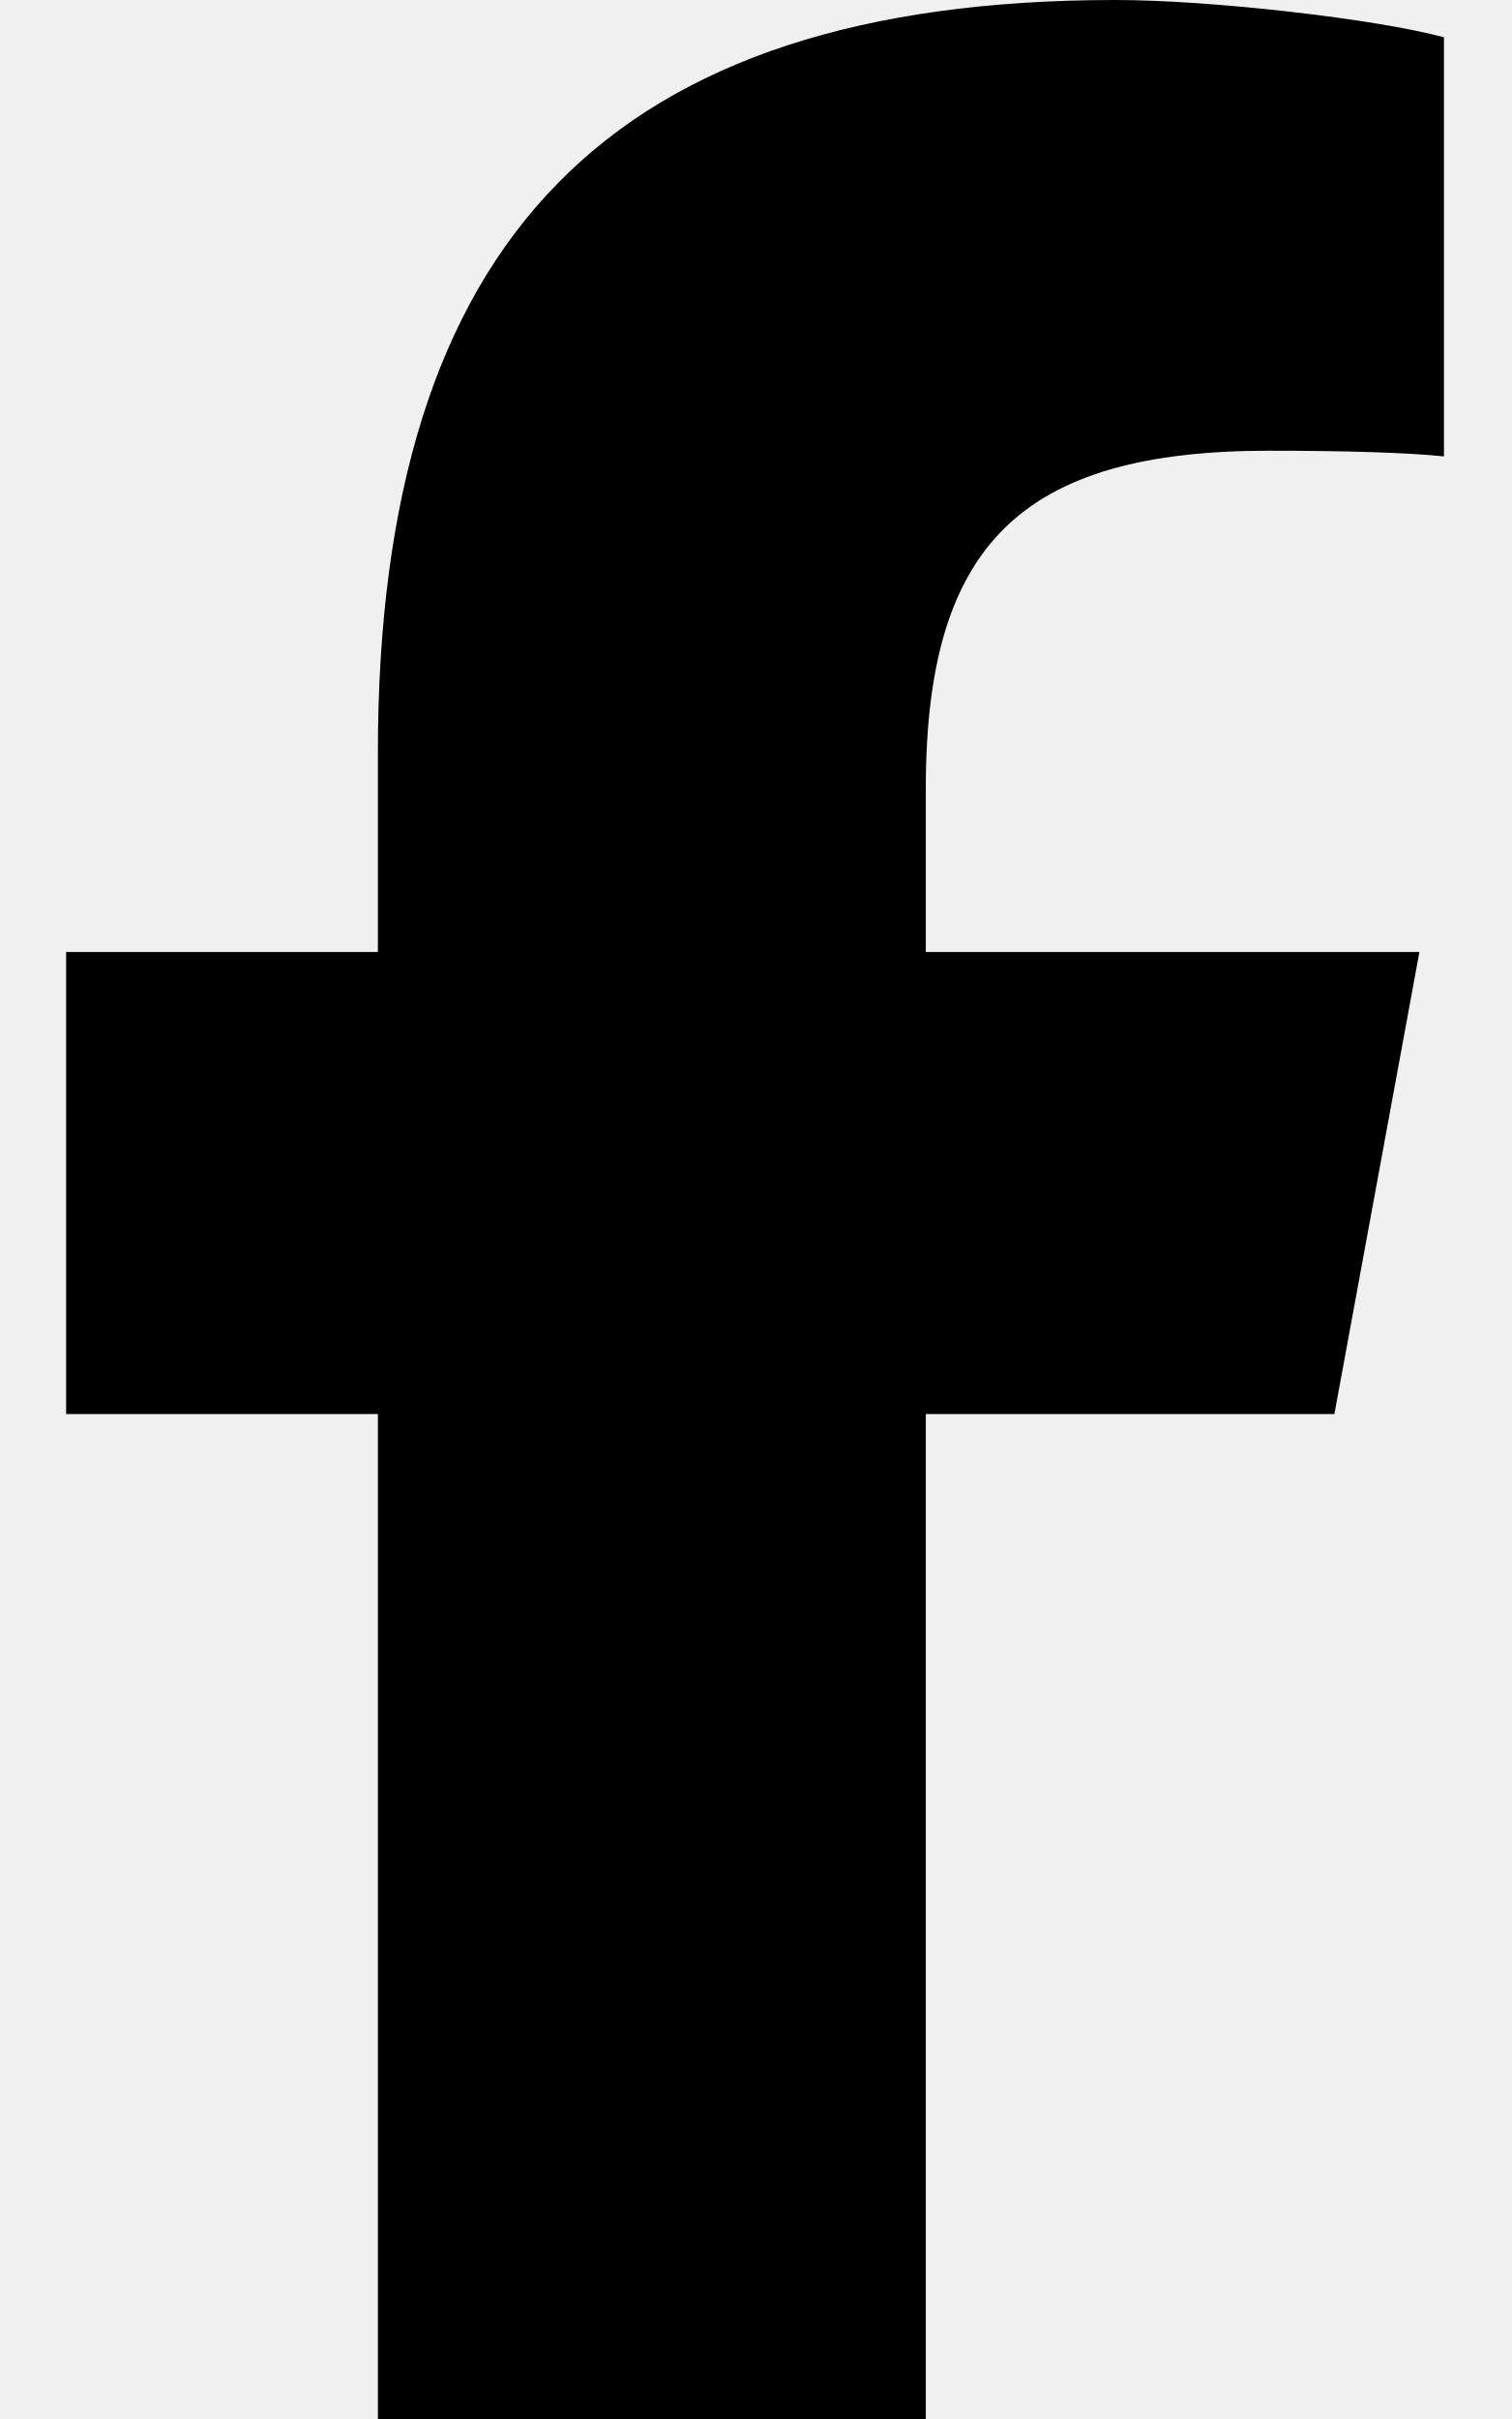
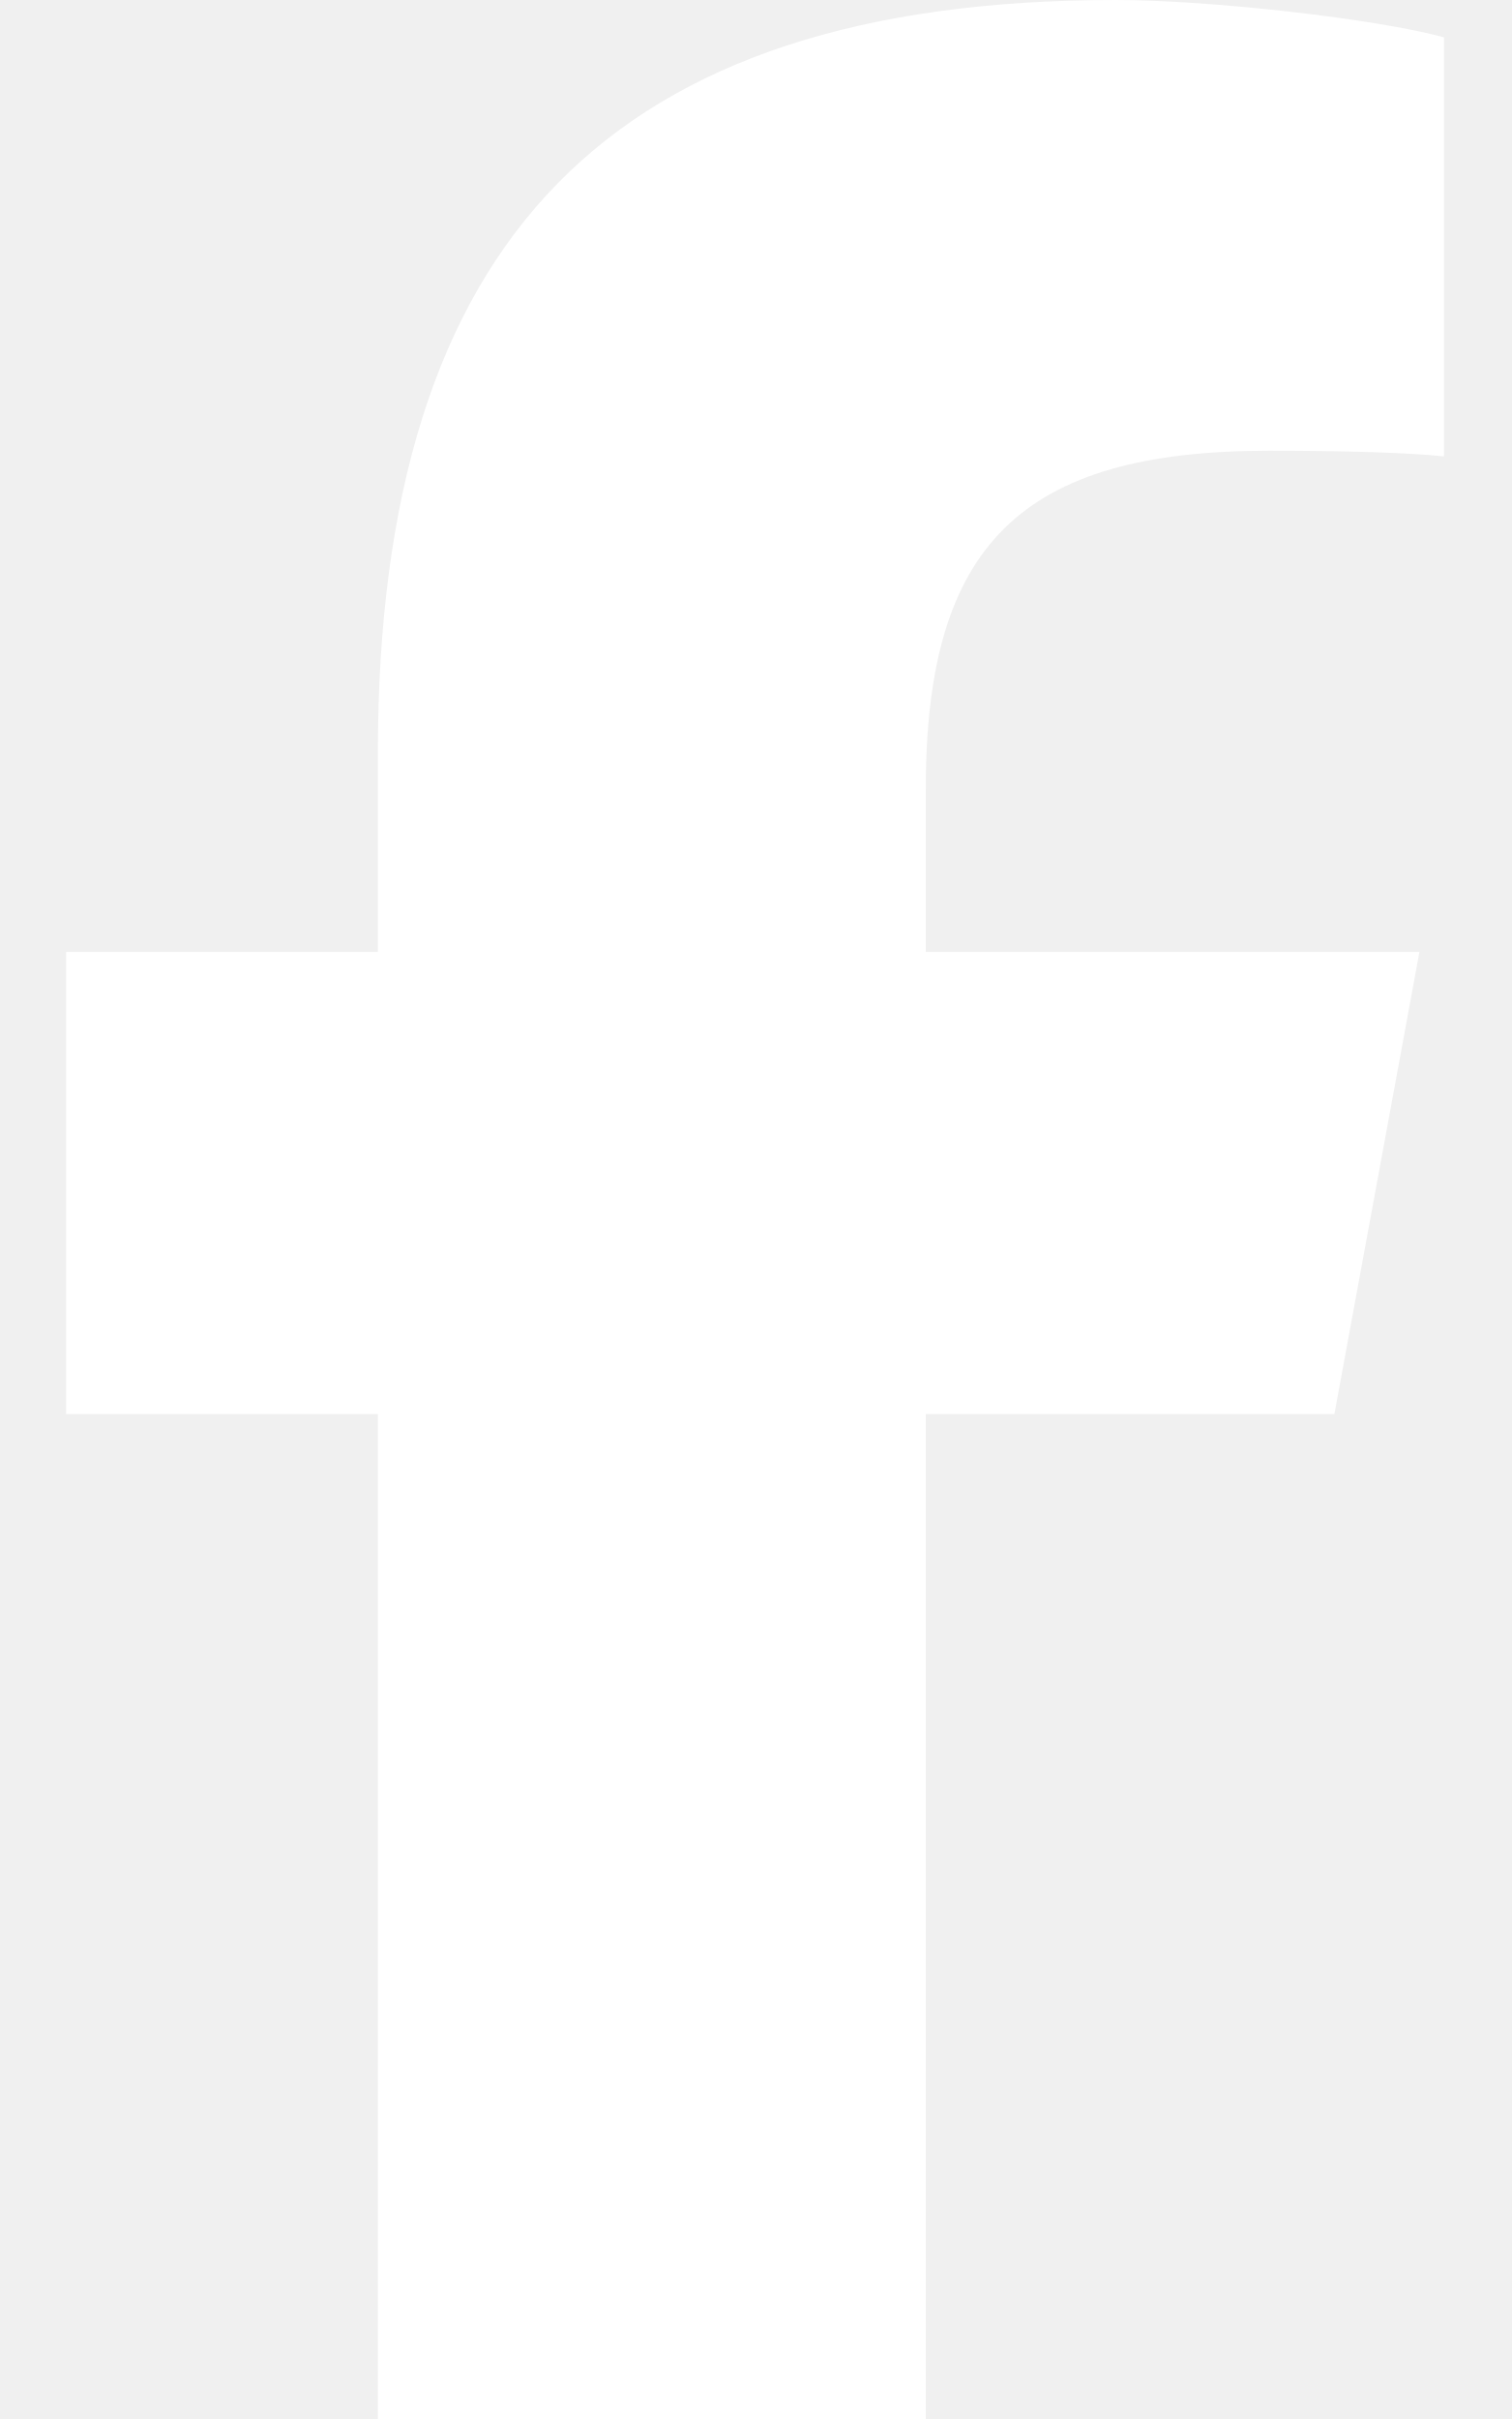
- <svg xmlns="http://www.w3.org/2000/svg" viewBox="0 0 320 512">
+ <svg xmlns="http://www.w3.org/2000/svg" viewBox="0 0 320 512" fill="#fff">
  <path d="M80 299.3V512H196V299.3h86.5l18-97.8H196V166.9c0-51.7 20.3-71.5 72.7-71.5c16.3 0 29.4 .4 37 1.2V7.9C291.4 4 256.4 0 236.2 0C129.3 0 80 50.5 80 159.4v42.1H14v97.8H80z" />
</svg>
